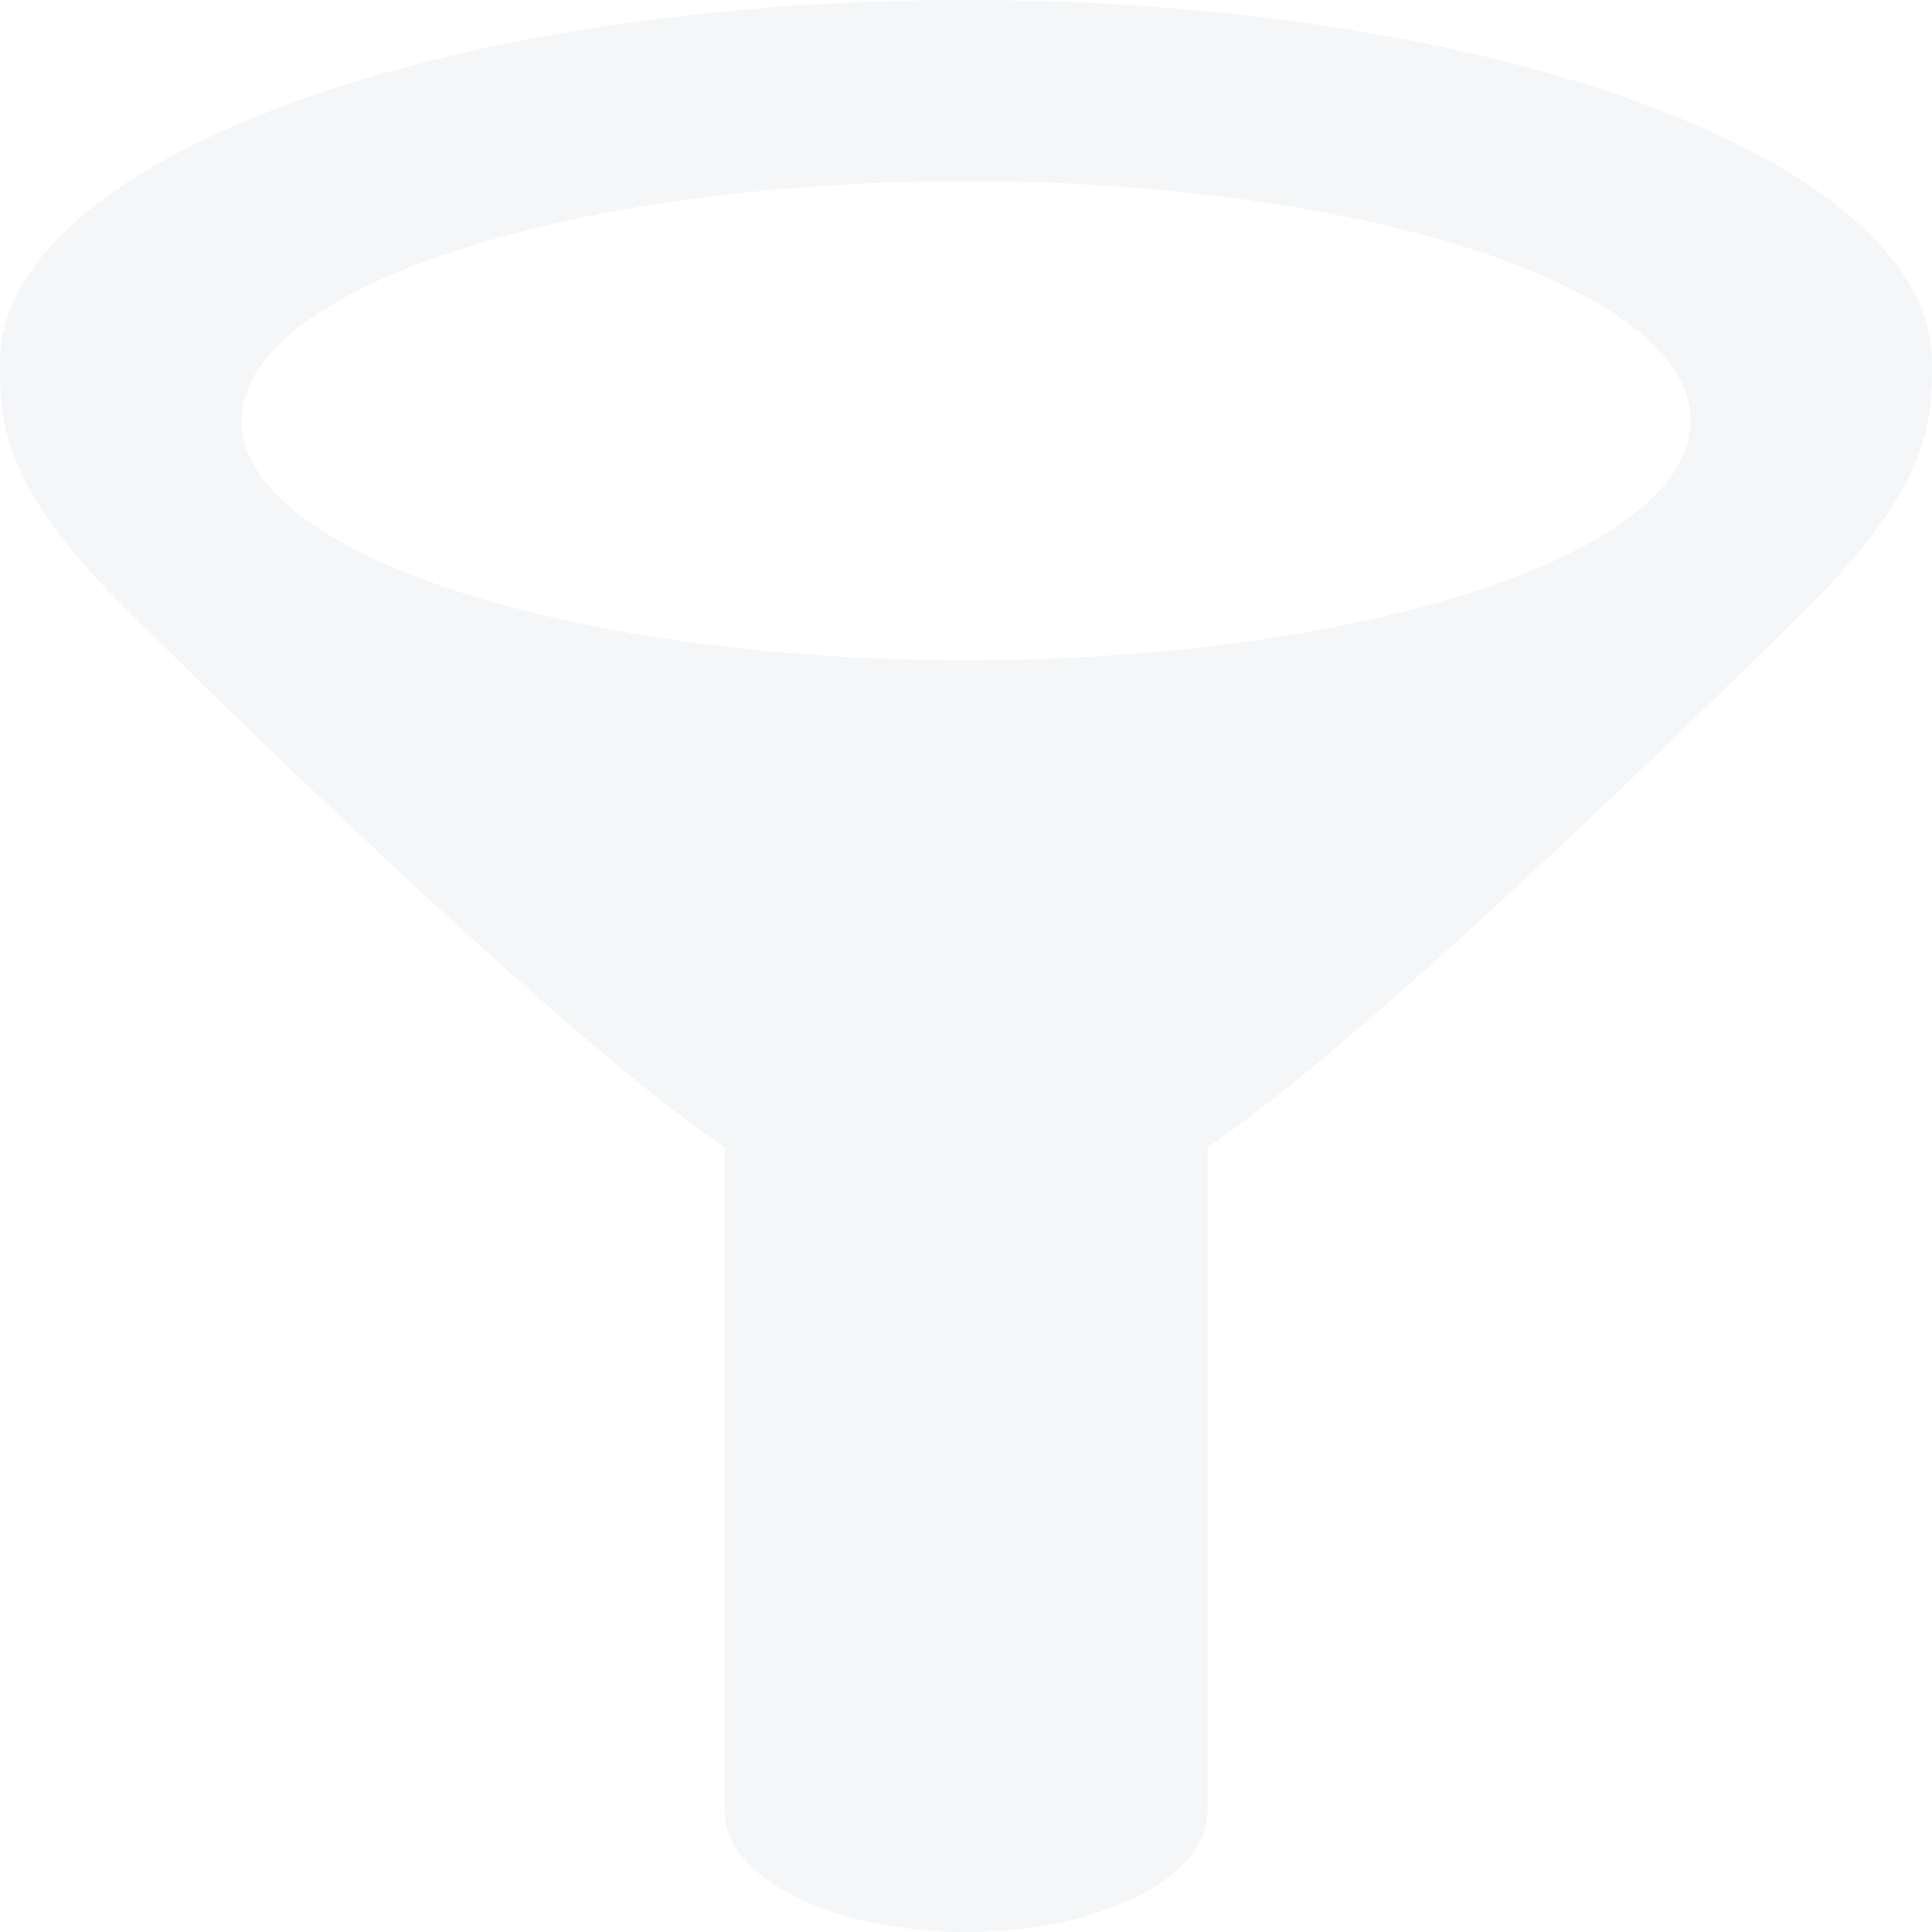
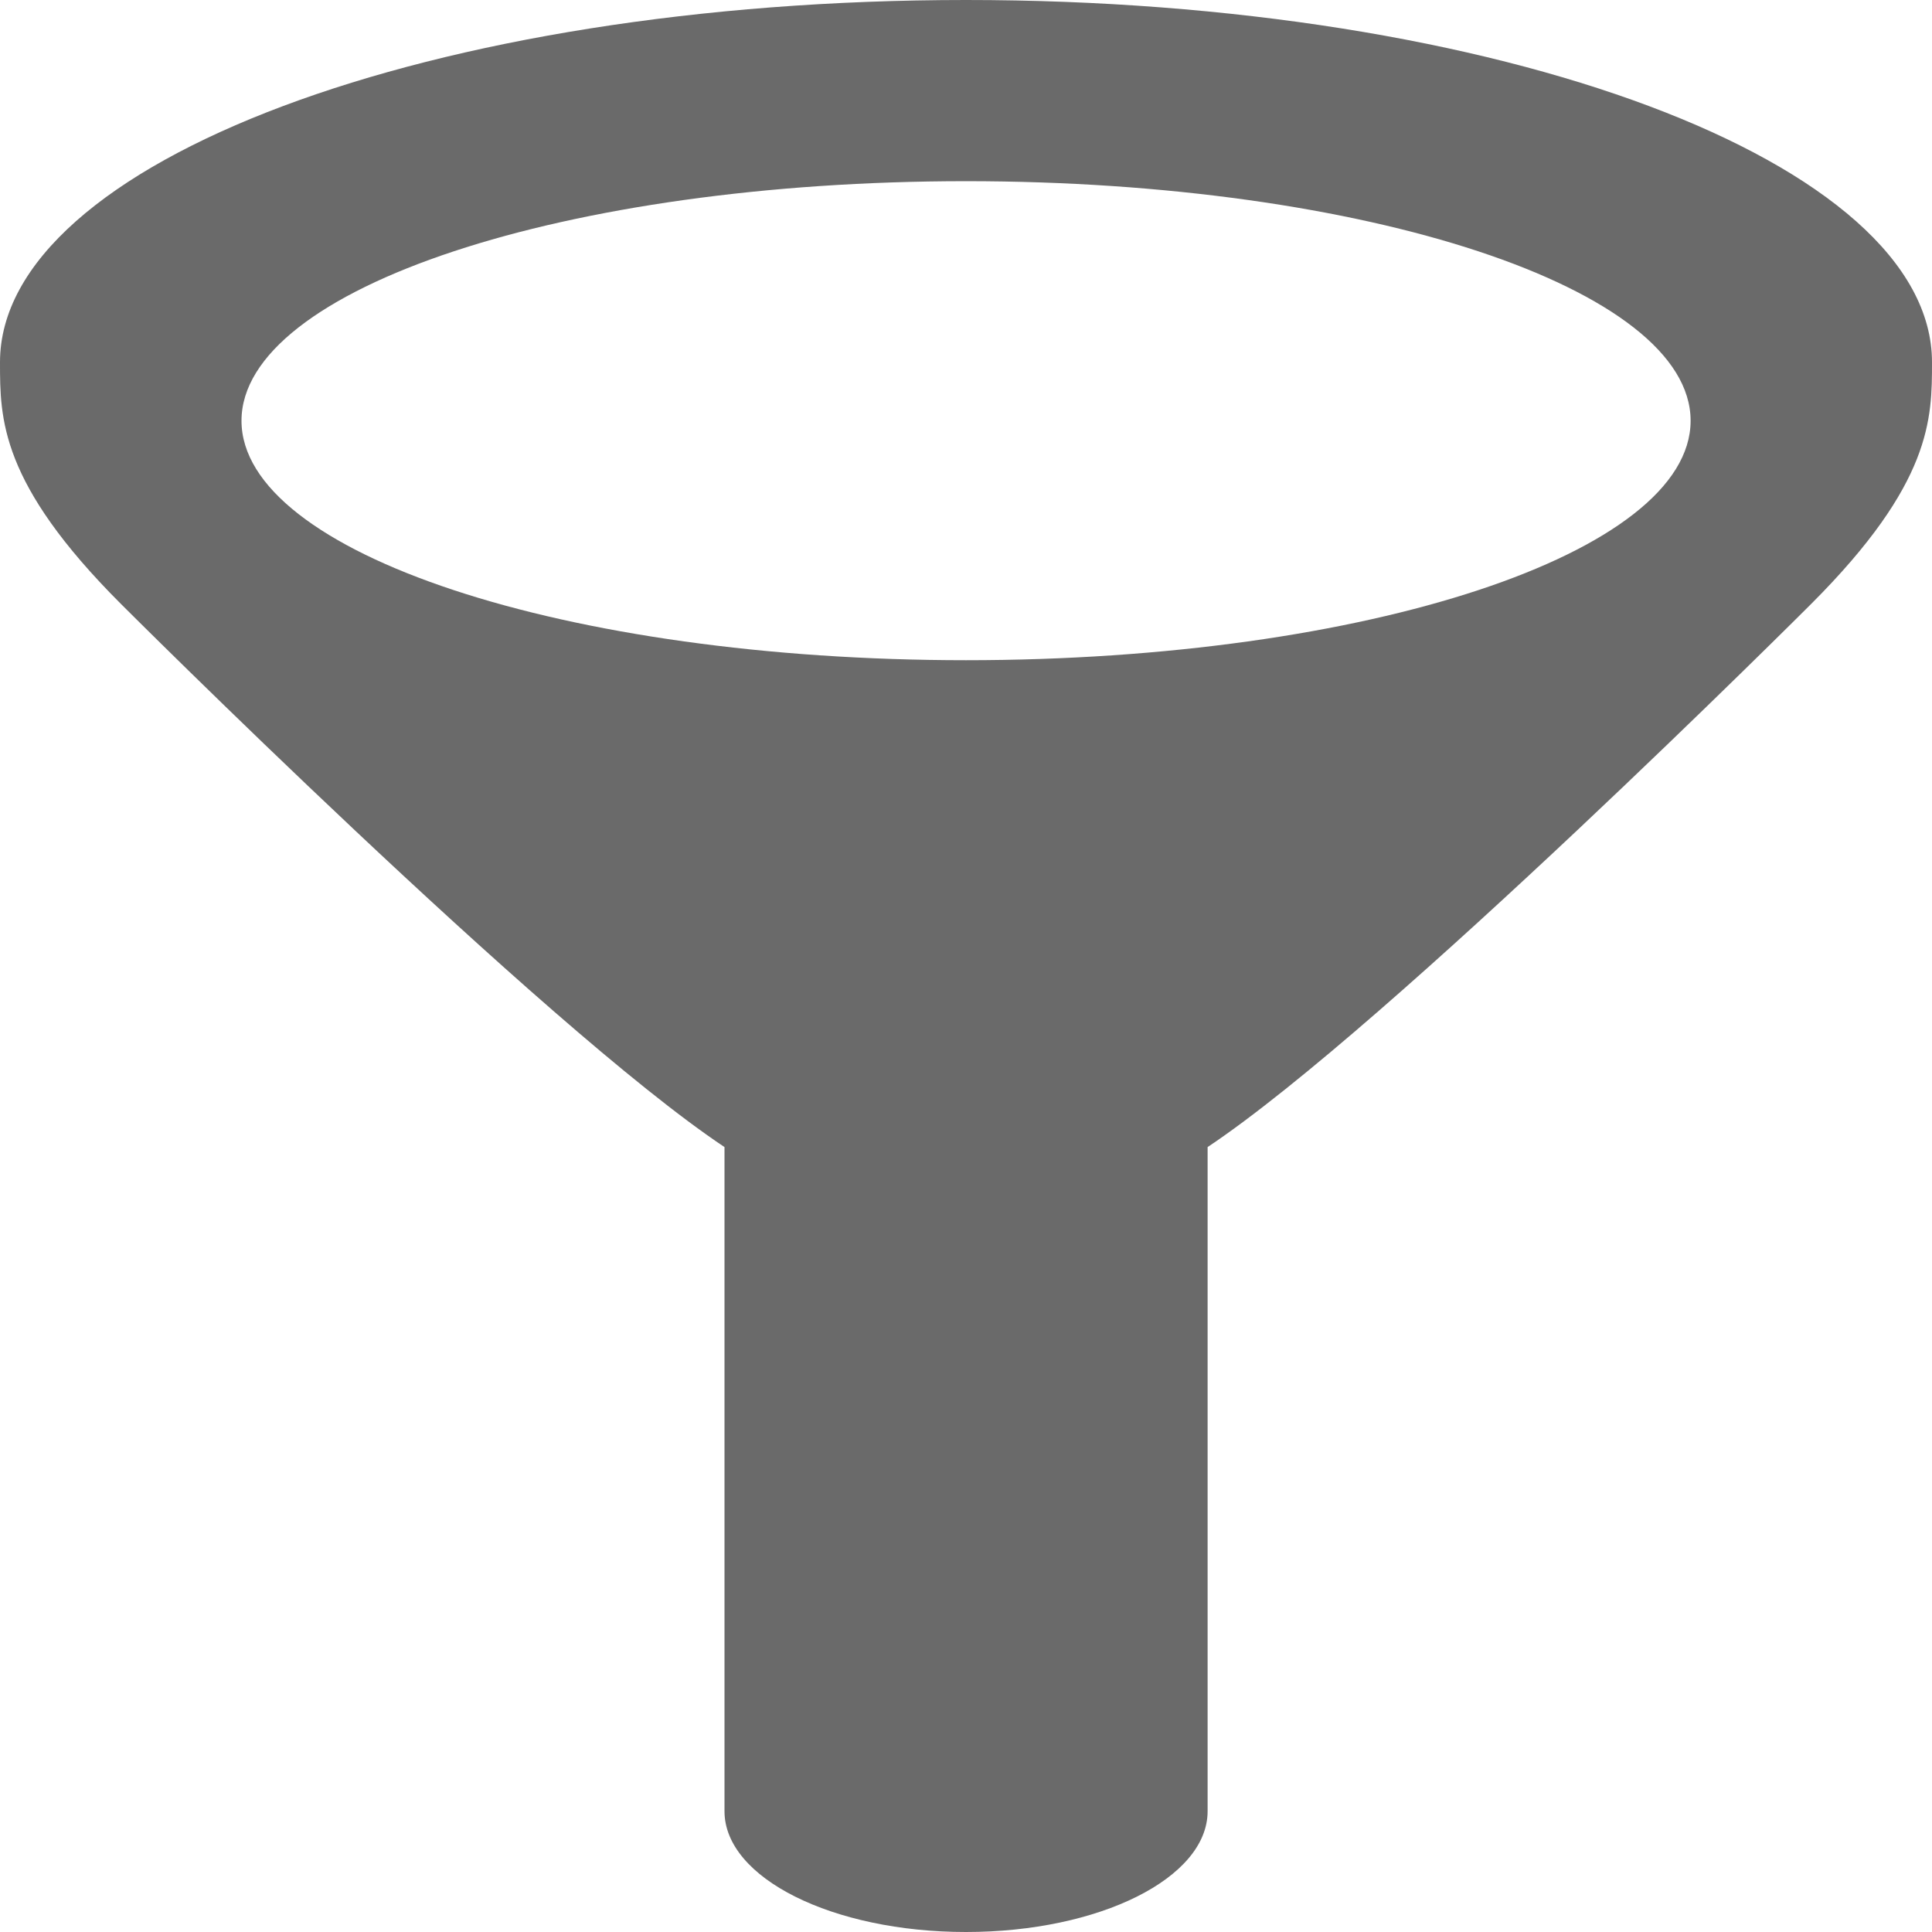
<svg xmlns="http://www.w3.org/2000/svg" version="1.1" id="Layer_1" x="0px" y="0px" width="18px" height="18px" viewBox="2 2 18 18" enable-background="new 2 2 18 18" xml:space="preserve">
-   <path id="filter_2_" fill-rule="evenodd" clip-rule="evenodd" fill="#F5F6F7" d="M11,2C6.03,2,2,3.511,2,5.375  C2,5.902,2,6.5,3.125,7.625c0,0,3.938,3.938,5.625,5.062c0,2.249,0,6.188,0,6.188C8.75,19.497,9.757,20,11,20  s2.251-0.503,2.251-1.125c0,0,0-5.062,0-6.188c1.687-1.125,5.625-5.062,5.625-5.062C20,6.5,20,5.902,20,5.375  C20,3.511,15.971,2,11,2z M11,8.151c-3.728,0-6.75-0.998-6.75-2.231S7.272,3.688,11,3.688c3.729,0,6.751,0.999,6.751,2.232  S14.729,8.151,11,8.151z" />
+   <path id="filter_2_" fill-rule="evenodd" clip-rule="evenodd" fill="#6A6A6A" d="M11,2C6.03,2,2,3.511,2,5.375  C2,5.902,2,6.5,3.125,7.625c0,0,3.938,3.938,5.625,5.062c0,2.249,0,6.188,0,6.188C8.75,19.497,9.757,20,11,20  s2.251-0.503,2.251-1.125c0,0,0-5.062,0-6.188c1.687-1.125,5.625-5.062,5.625-5.062C20,6.5,20,5.902,20,5.375  C20,3.511,15.971,2,11,2z M11,8.151c-3.728,0-6.75-0.998-6.75-2.231S7.272,3.688,11,3.688c3.729,0,6.751,0.999,6.751,2.232  S14.729,8.151,11,8.151z" />
</svg>
